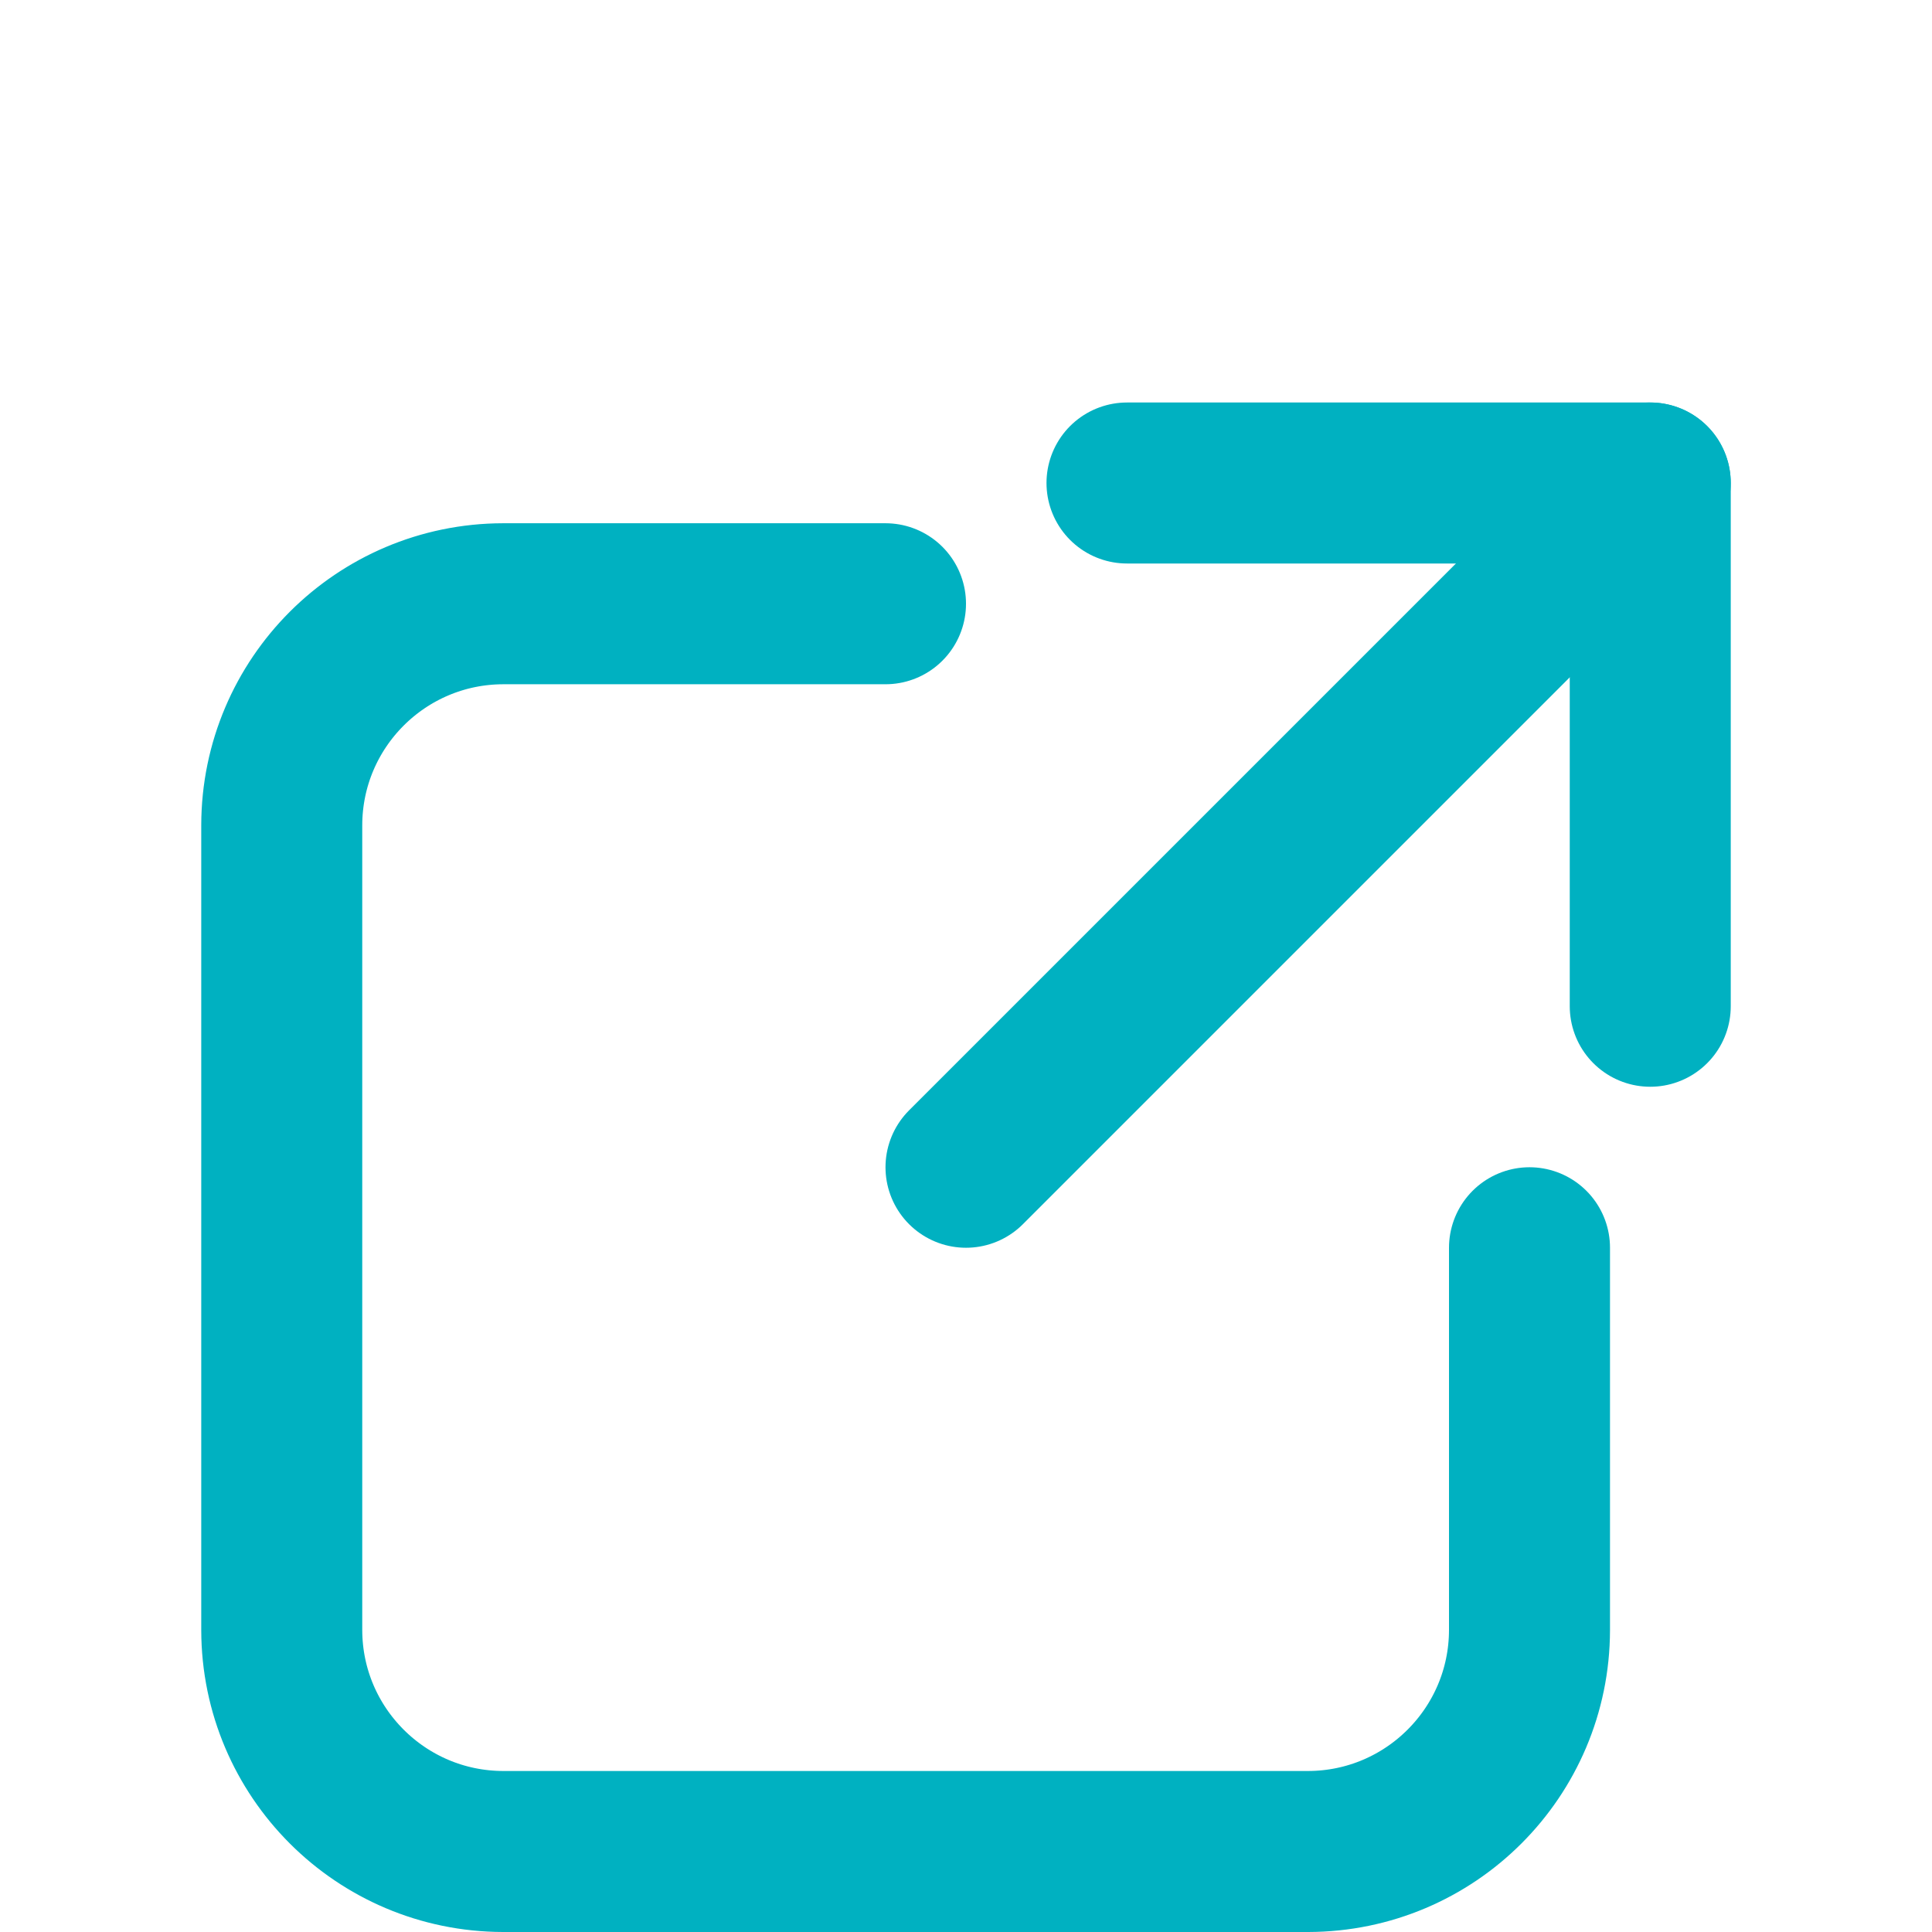
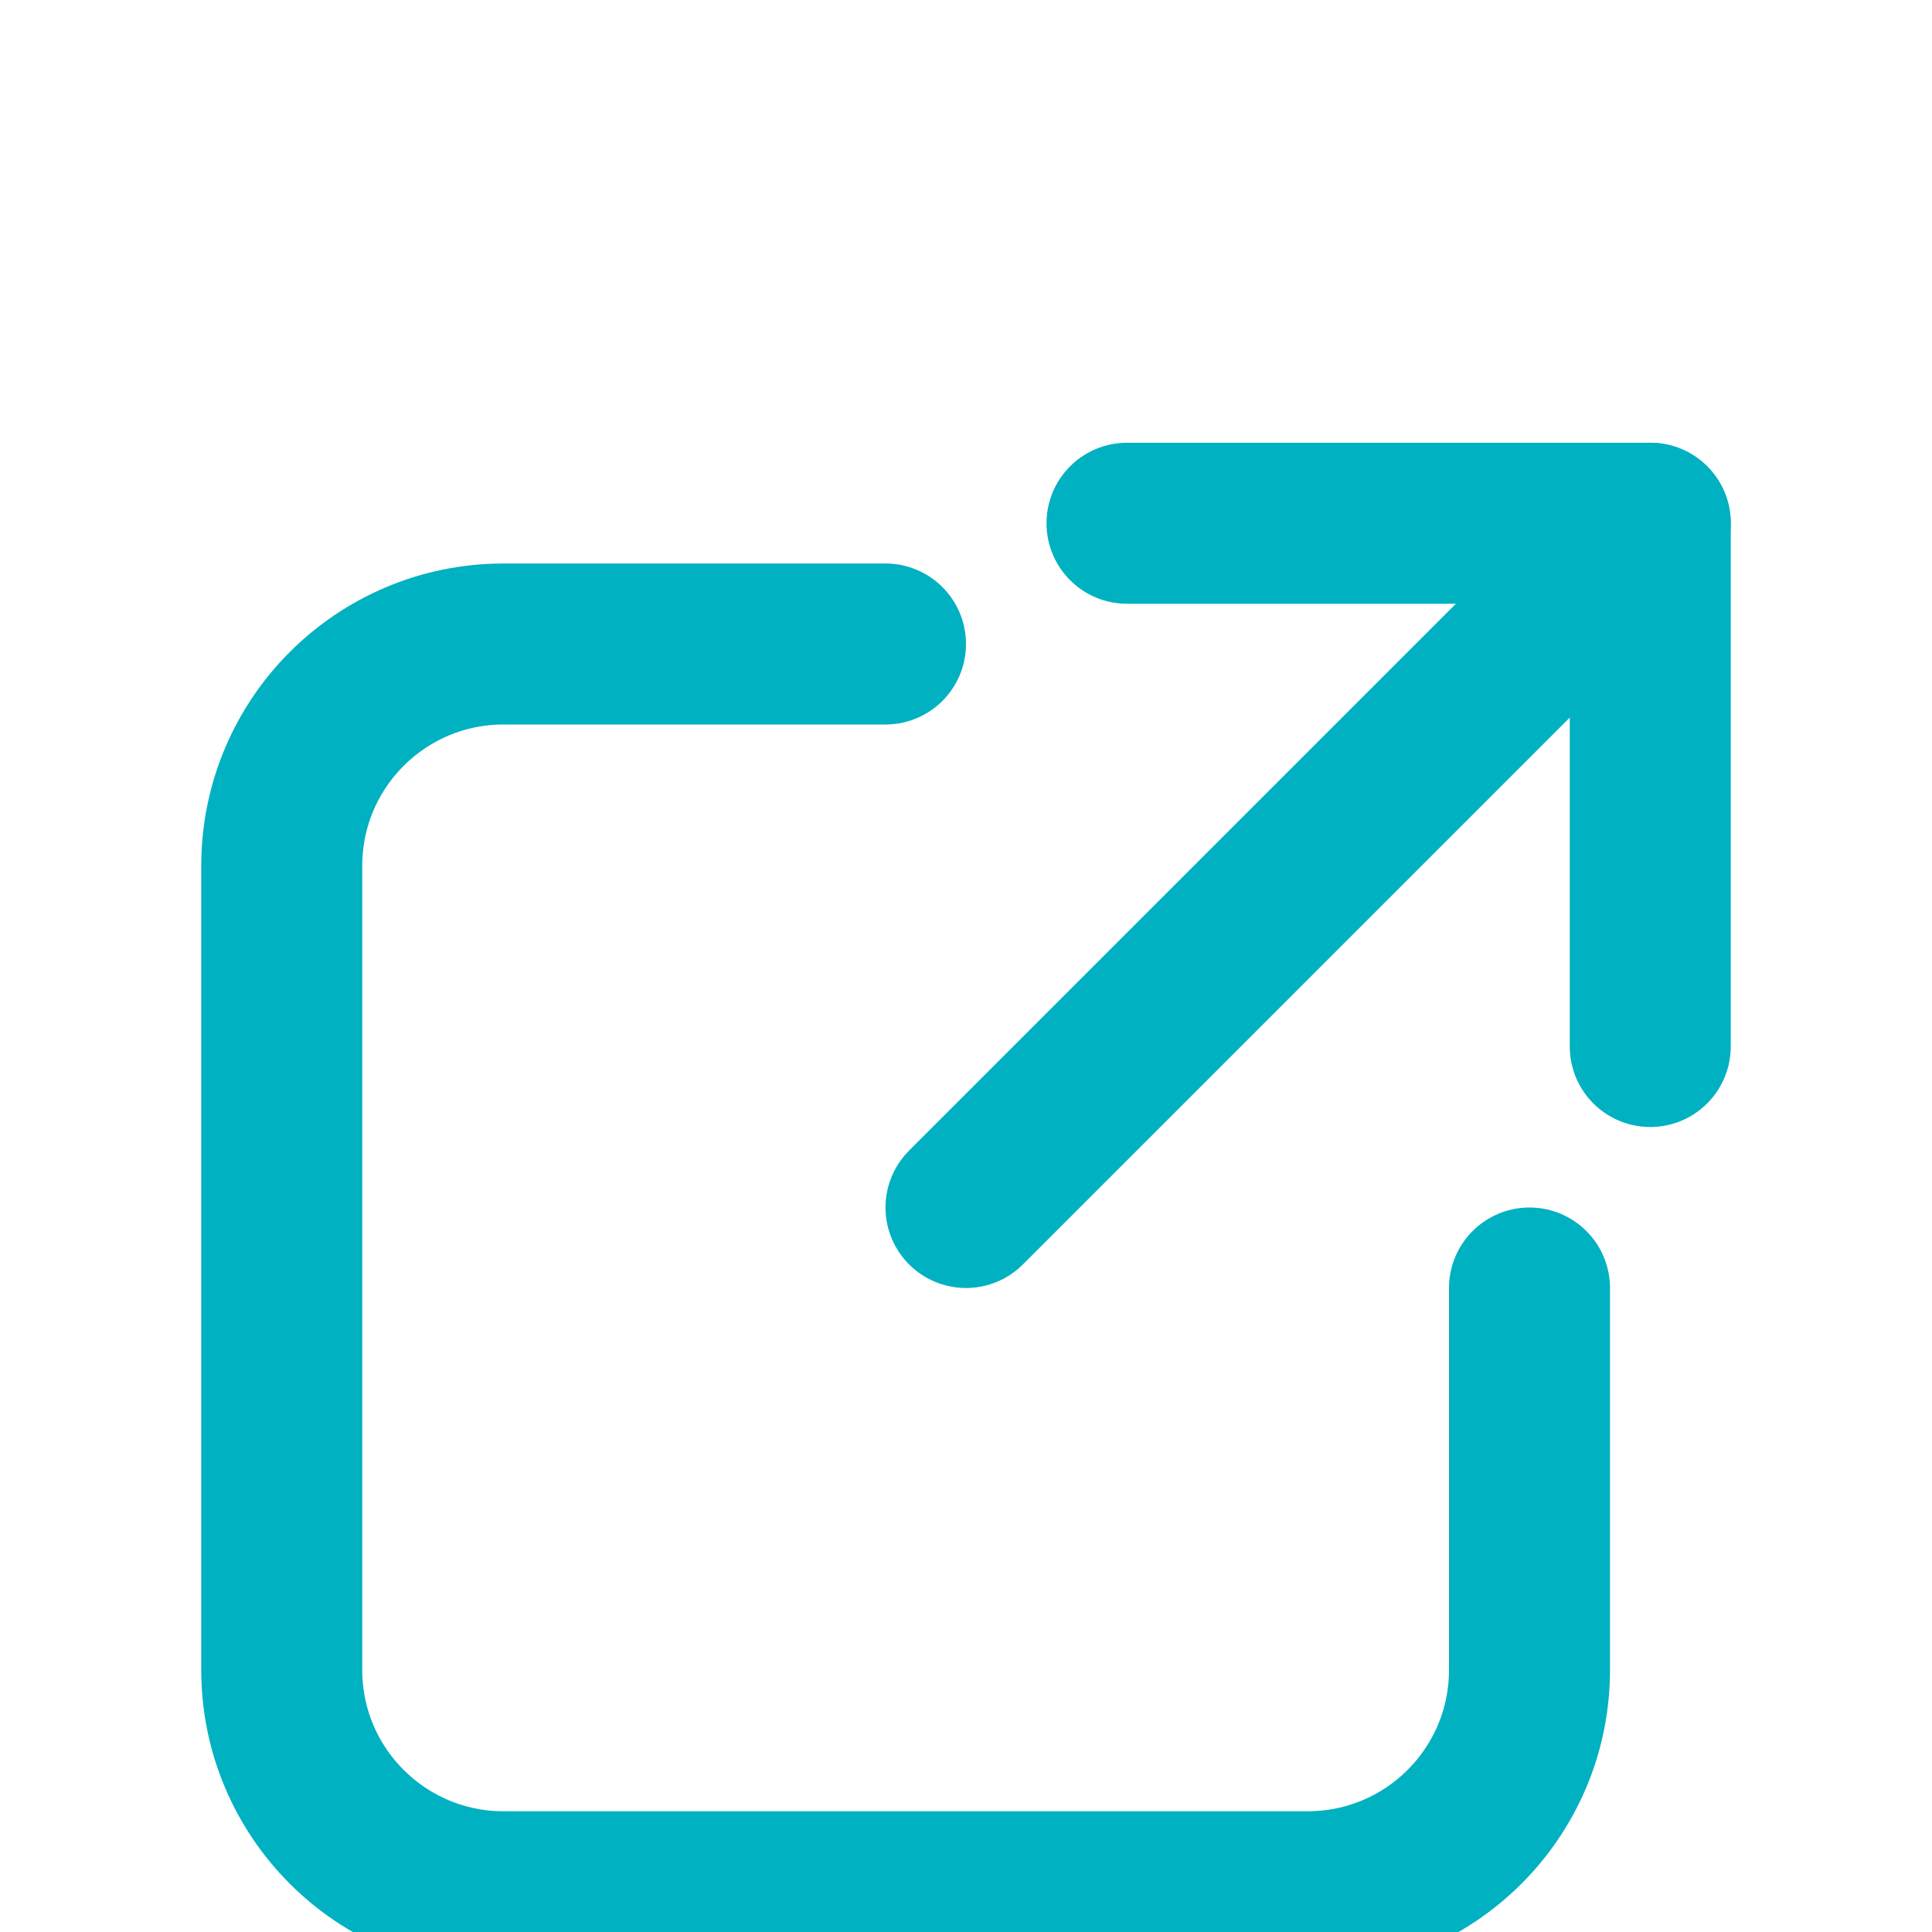
- <svg xmlns="http://www.w3.org/2000/svg" fill="none" width="20" height="20" viewBox="0 -5 48 48" stroke="#00B1C1" stroke-linecap="round" stroke-miterlimit="10" stroke-width="4">
+ <svg xmlns="http://www.w3.org/2000/svg" fill="none" width="20" height="20" viewBox="0 -6 48 48" stroke="#00B1C1" stroke-linecap="round" stroke-miterlimit="10" stroke-width="4">
  <path d="M22 10h-9.5A5.51 5.51 0 0 0 7 15.5v20a5.51 5.51 0 0 0 5.5 5.5h20a5.51 5.51 0 0 0 5.5-5.5V26" />
  <g stroke-linejoin="round">
    <path d="M24 24L41 7" />
    <path d="M28 7h13v13" />
  </g>
</svg>
